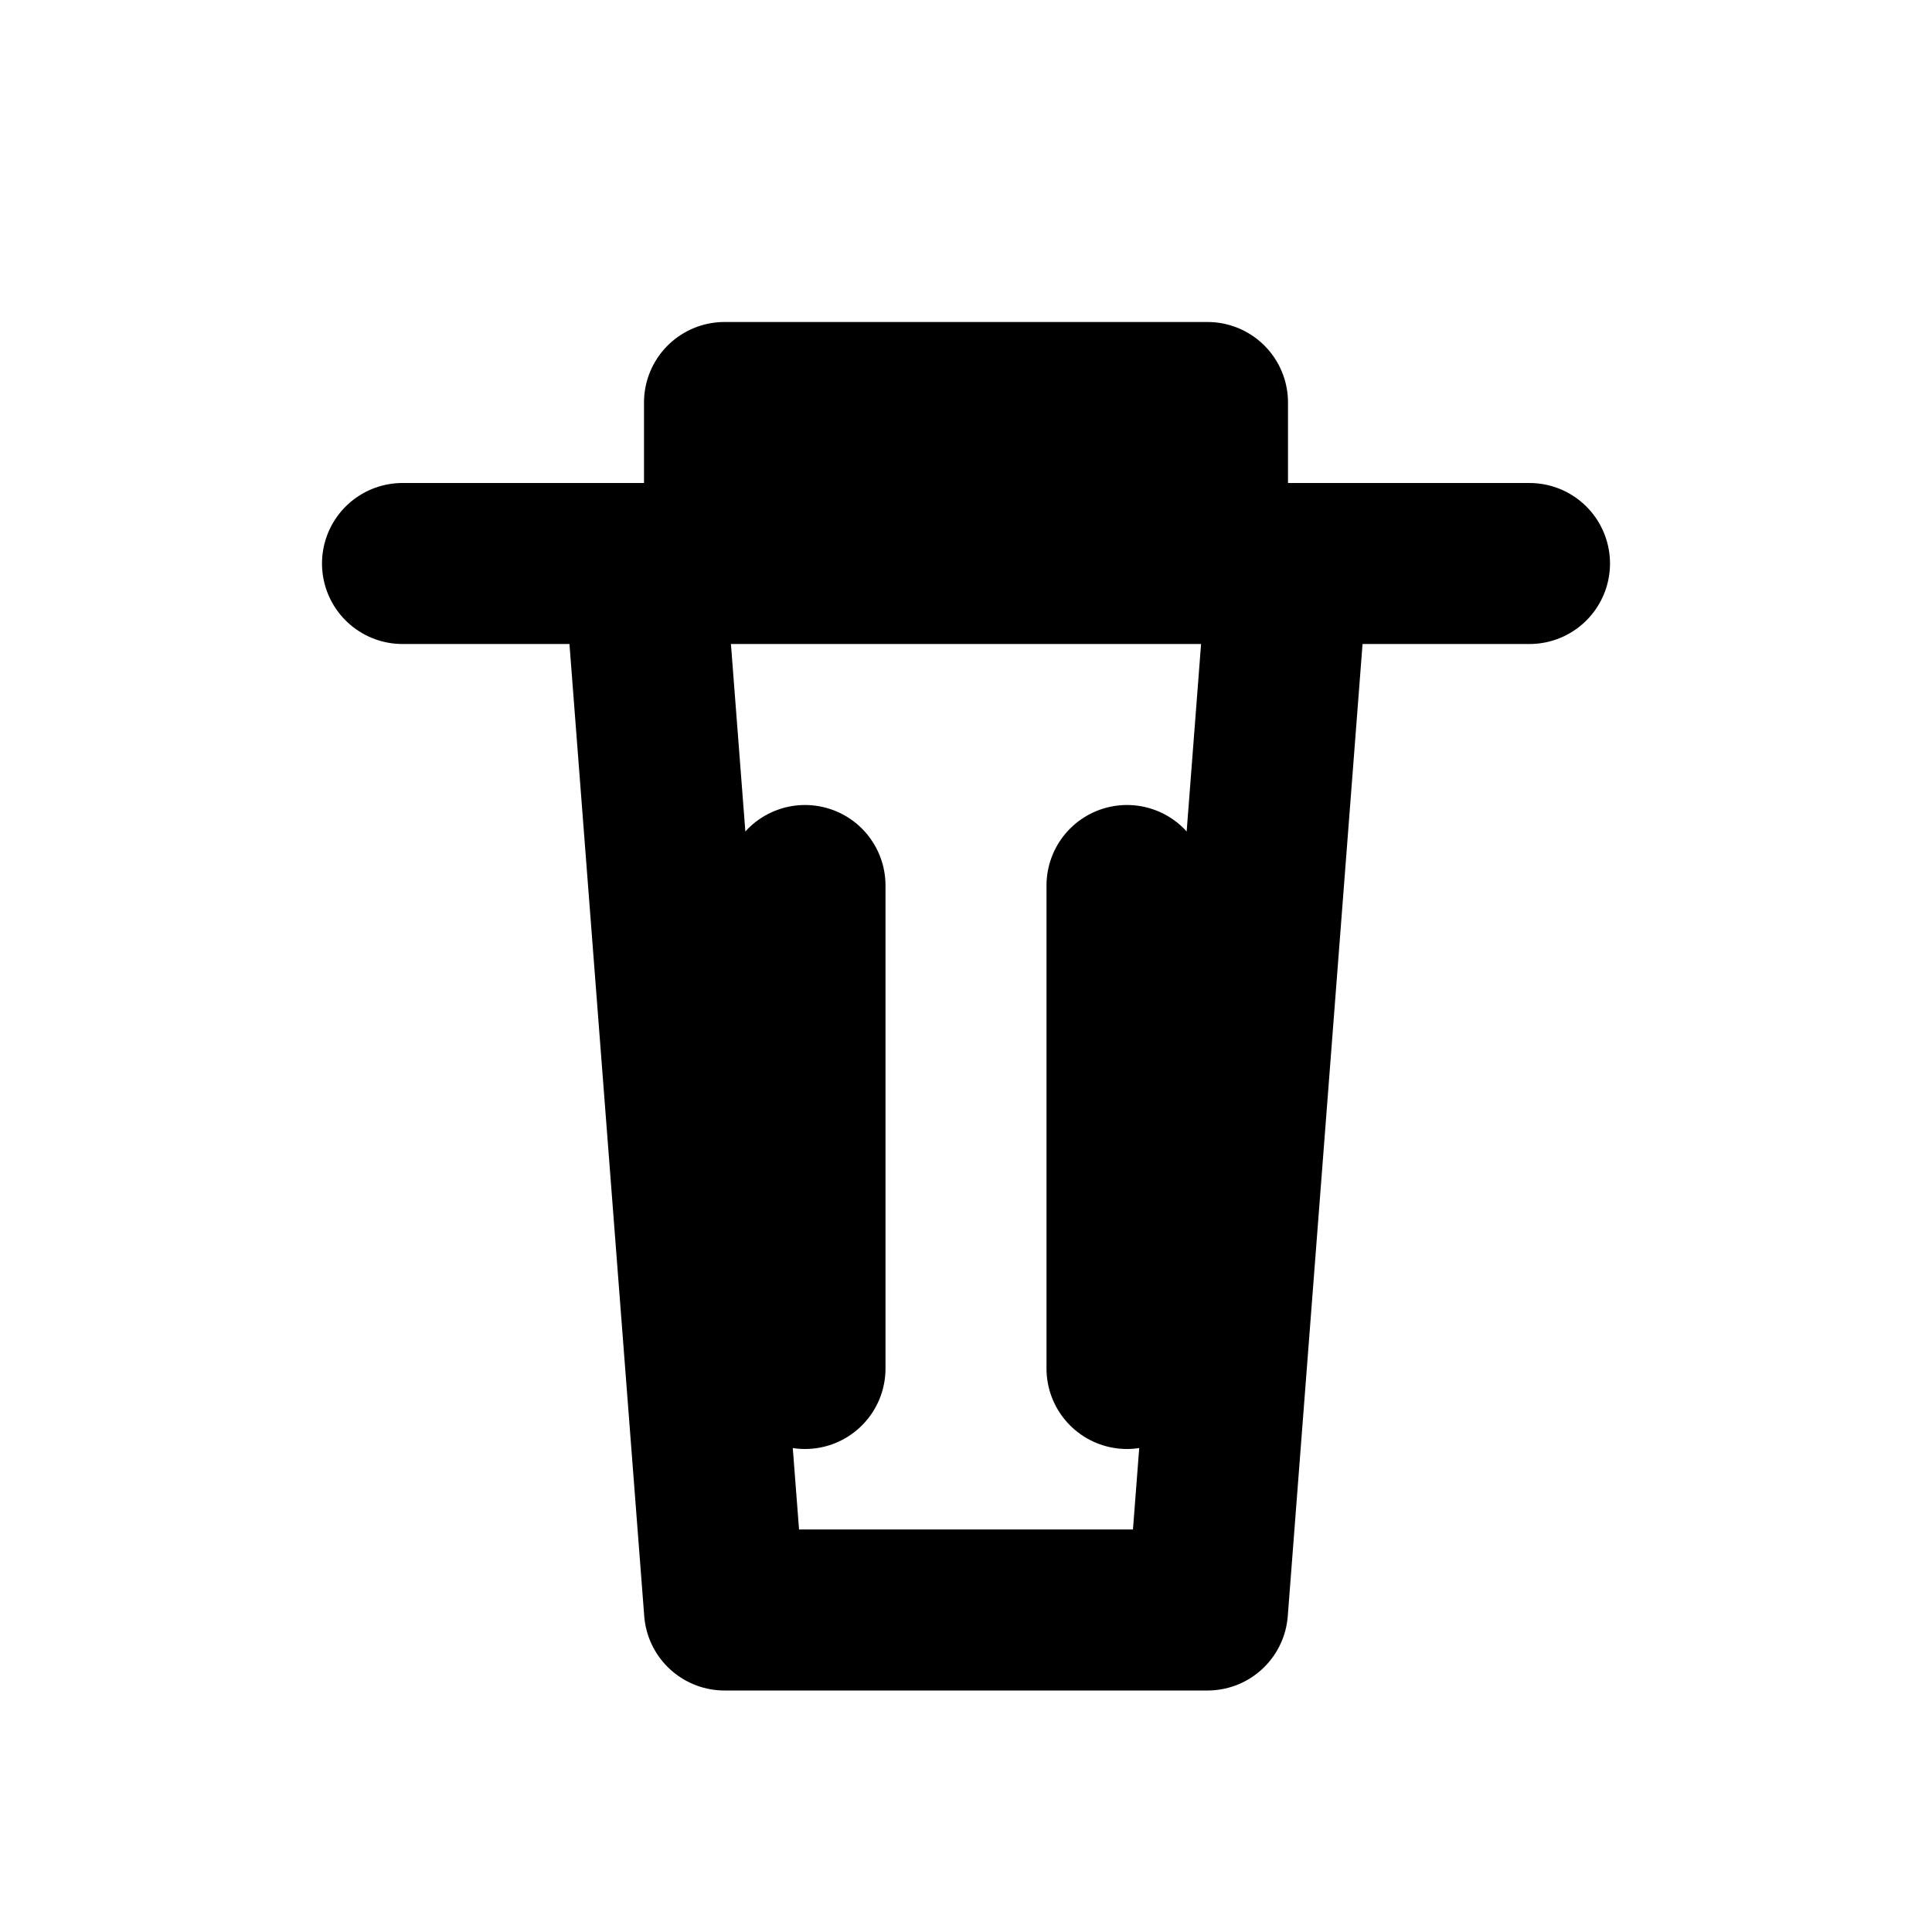
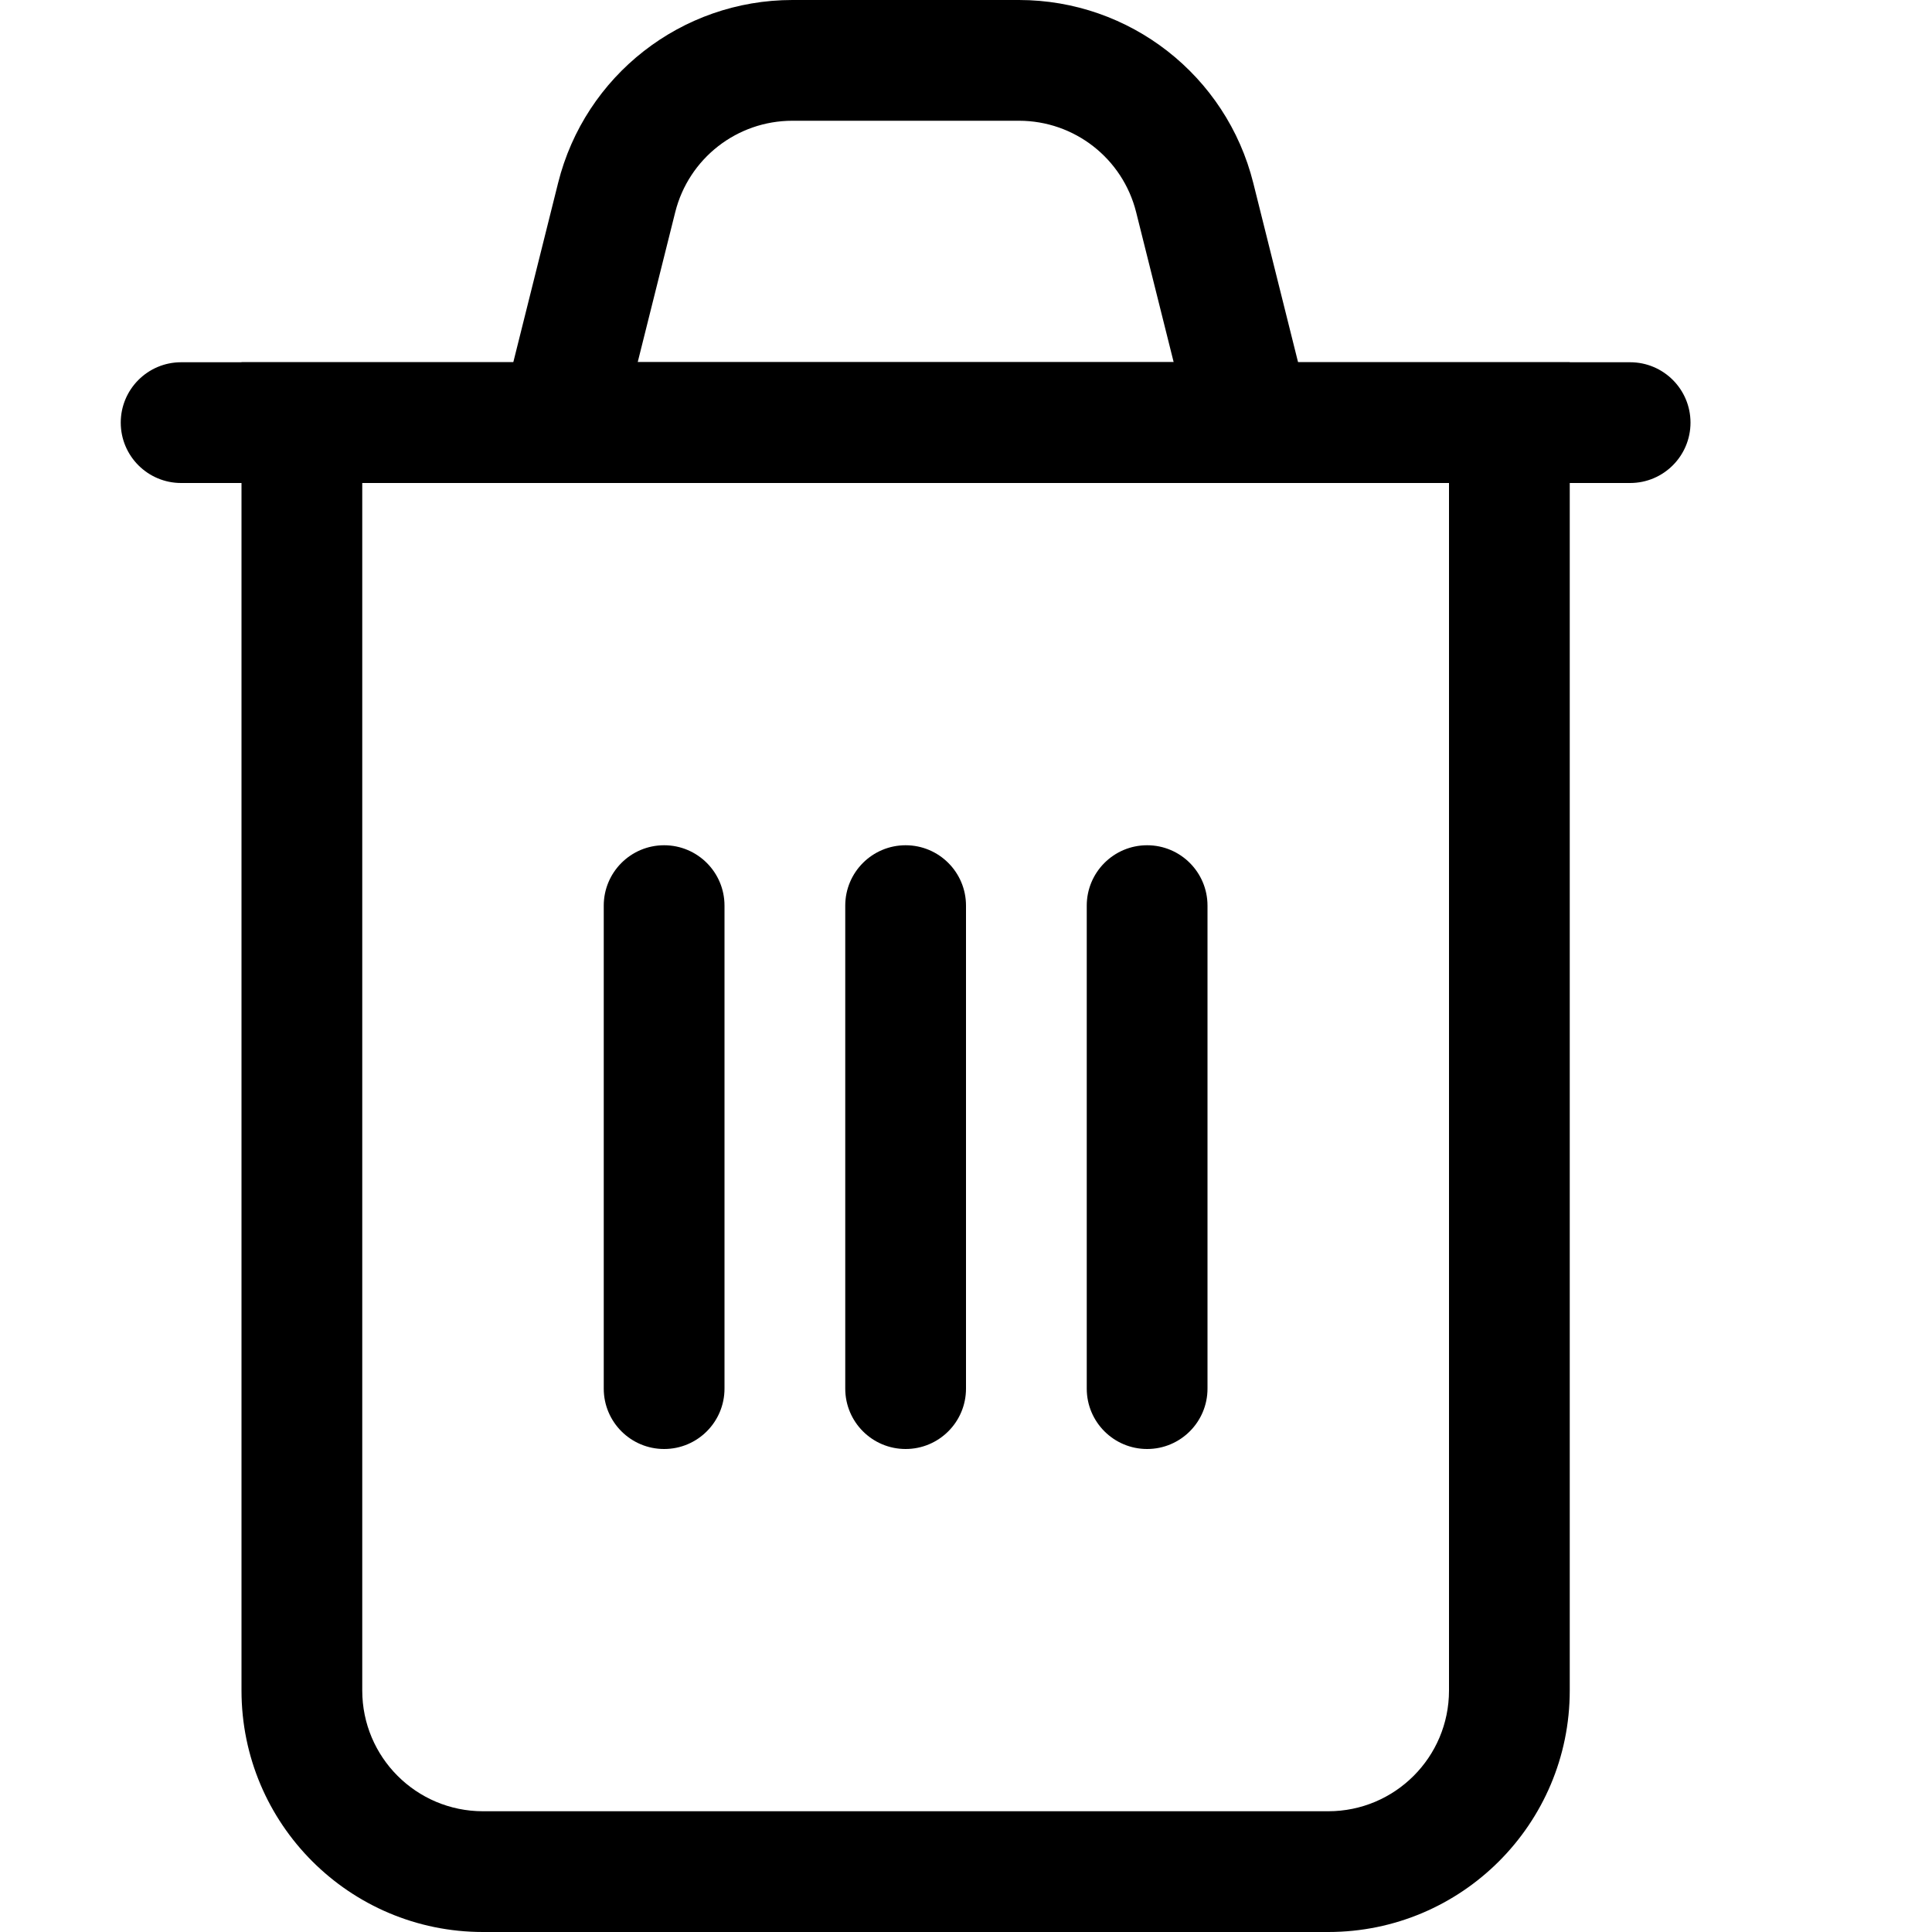
- <svg xmlns="http://www.w3.org/2000/svg" viewBox="0 0 24 24" fill="none" stroke="currentColor" stroke-width="2" stroke-linecap="round" stroke-linejoin="round">
-   <symbol id="icon" viewBox="0 0 24 24">
-     <path d="M5 7h14" />
-     <path d="M10 11v6" />
-     <path d="M14 11v6" />
-     <path d="M8 7l1 13h6l1-13" />
-     <path d="M9 7V5h6v2" />
-   </symbol>
-   <use href="#icon" />
+ <svg xmlns="http://www.w3.org/2000/svg" width="1em" height="1em" viewBox="0 0 16 16" fill="currentColor" aria-hidden="true" focusable="false">
+   <path d="M5.5 7a.5.5 0 01.5.5v4a.5.5 0 01-1 0v-4a.5.5 0 01.5-.5zM7.5 7a.5.5 0 01.5.5v4a.5.5 0 01-1 0v-4a.5.5 0 01.5-.5zM9.5 7a.5.5 0 01.5.5v4a.5.5 0 01-1 0v-4a.5.5 0 01.5-.5zM1.5 3h12a.5.5 0 010 1h-12a.5.5 0 010-1z" />
+   <path d="M3 4v10a1 1 0 001 1h7a1 1 0 001-1V4H3zM2 3h11v11a2 2 0 01-2 2H4a2 2 0 01-2-2V3z" />
+   <path d="M5.281 3l.311-1.243A1 1 0 016.562 1h1.877a1 1 0 01.97.757L9.72 3H5.282zM4 4h7l-.621-2.485A2.001 2.001 0 008.439 0H6.562a2 2 0 00-1.94 1.515L4.001 4z" />
</svg>
